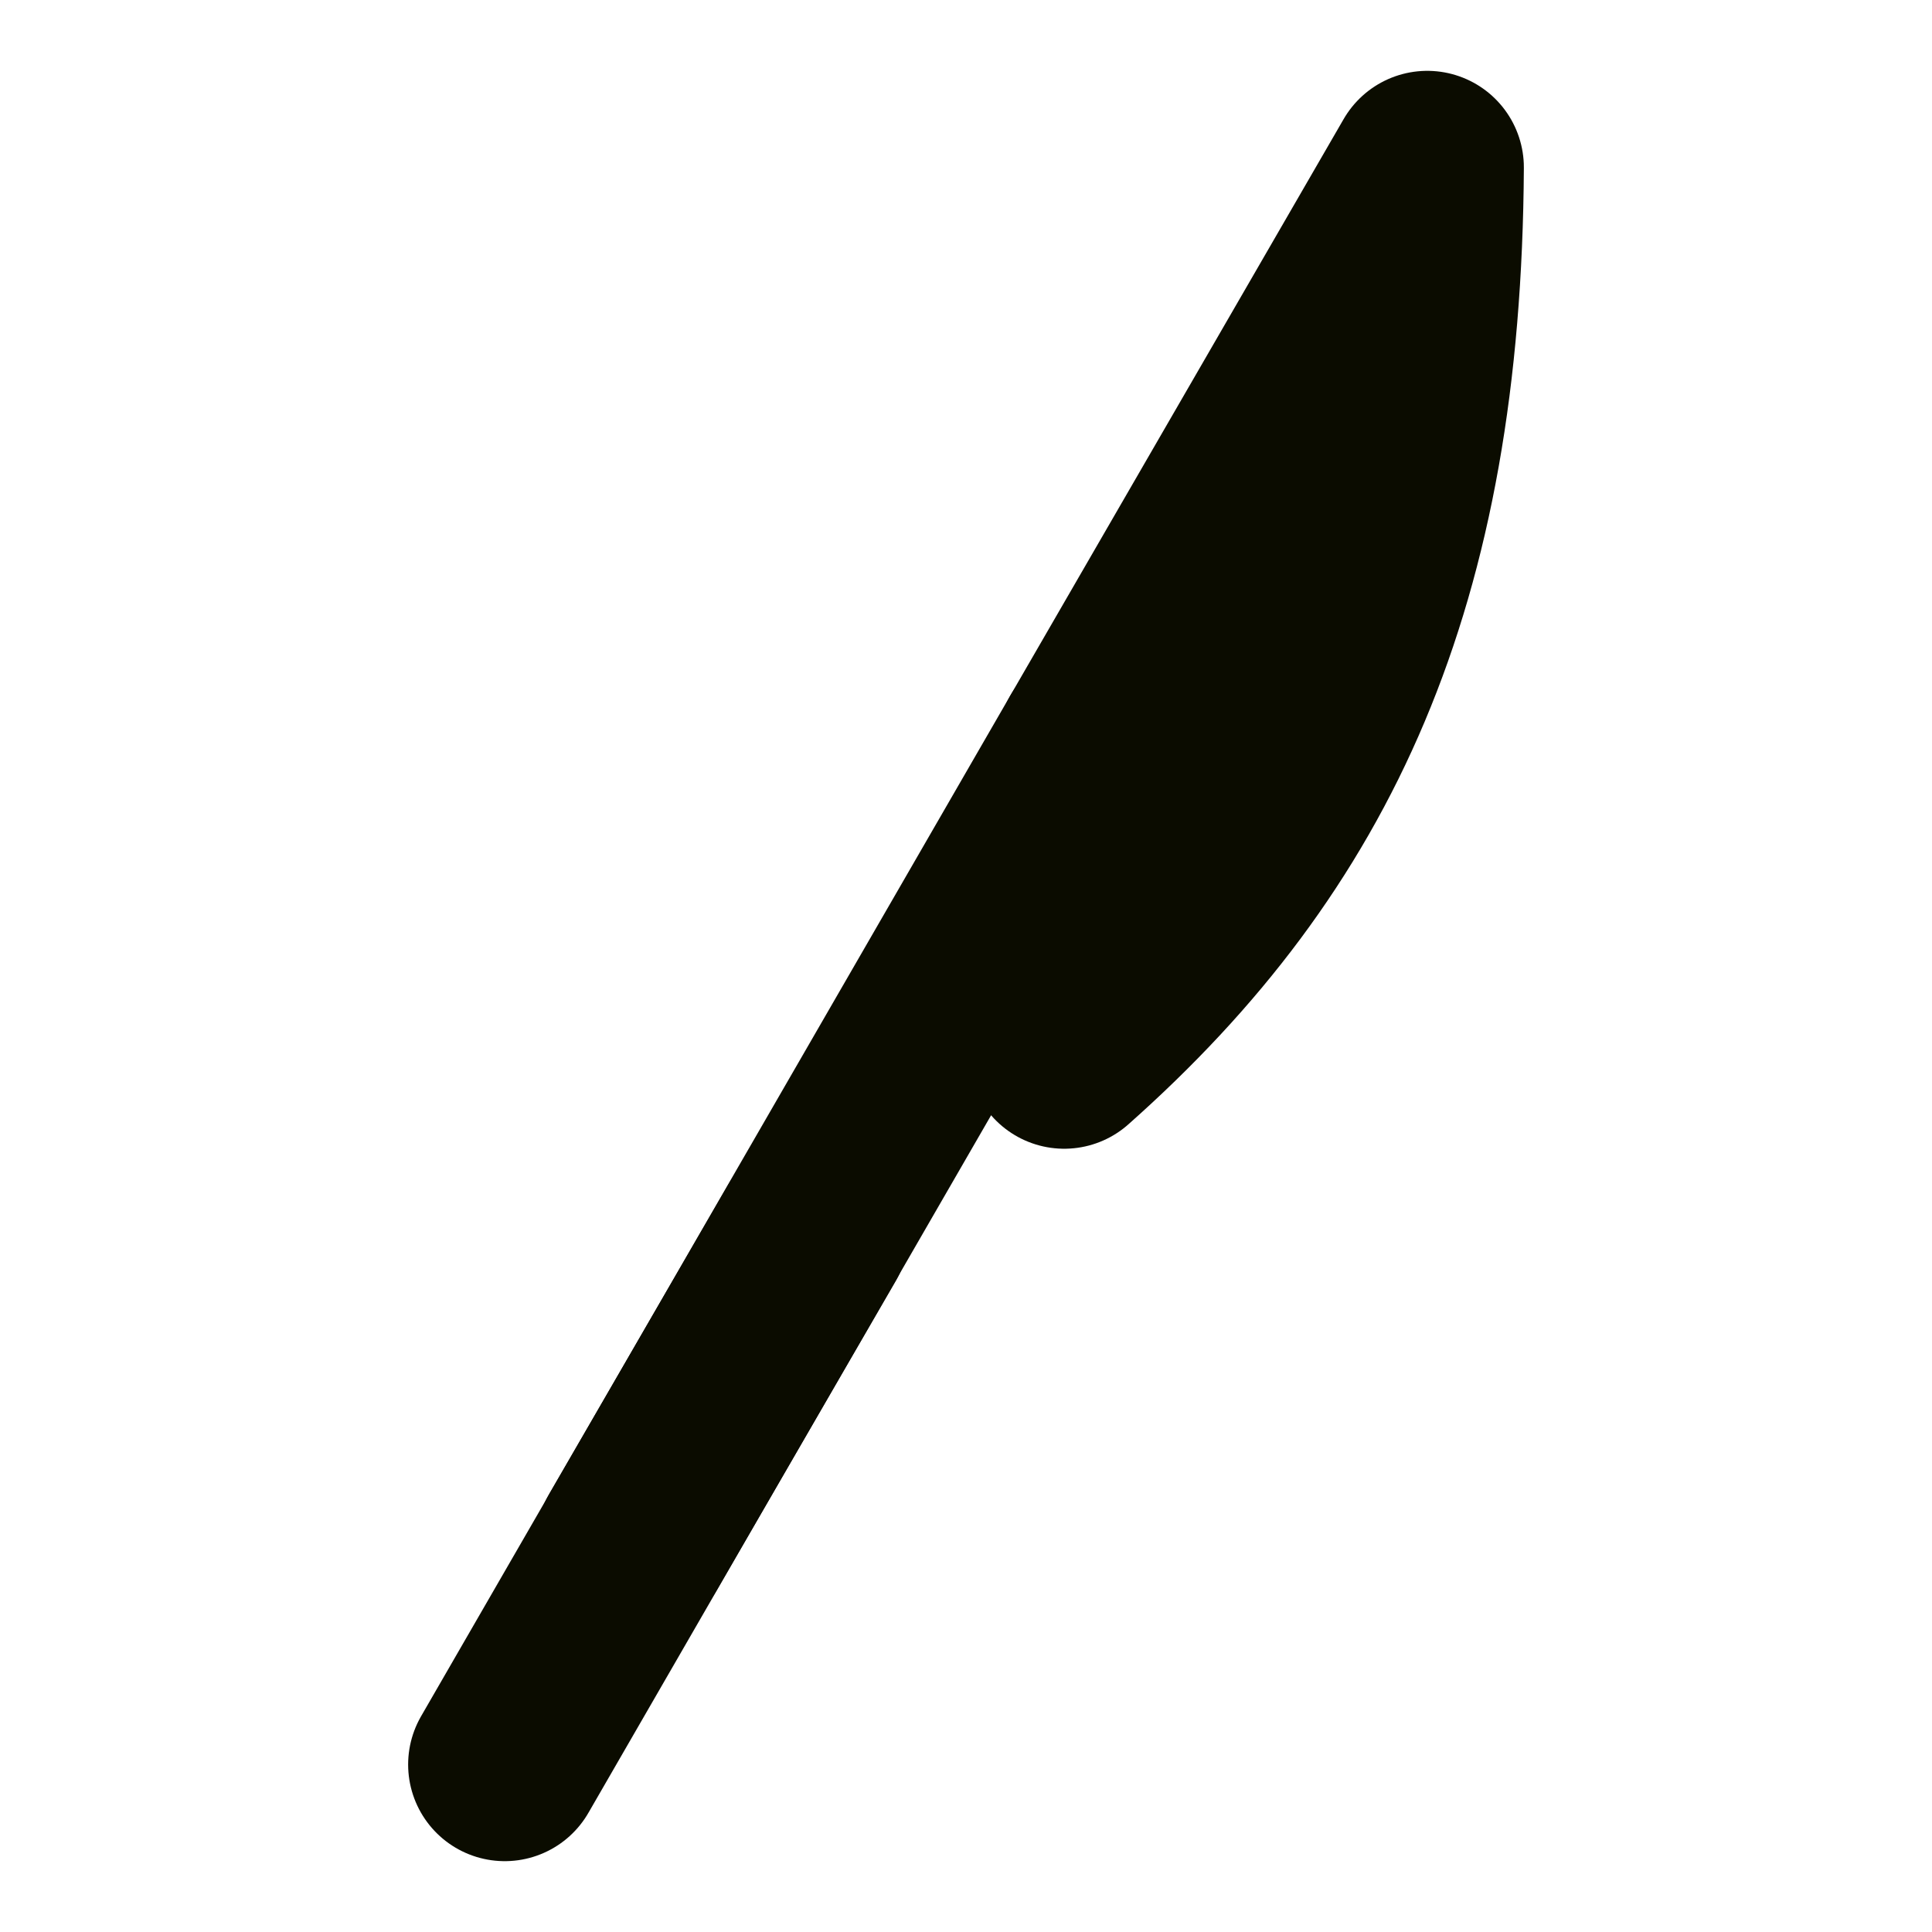
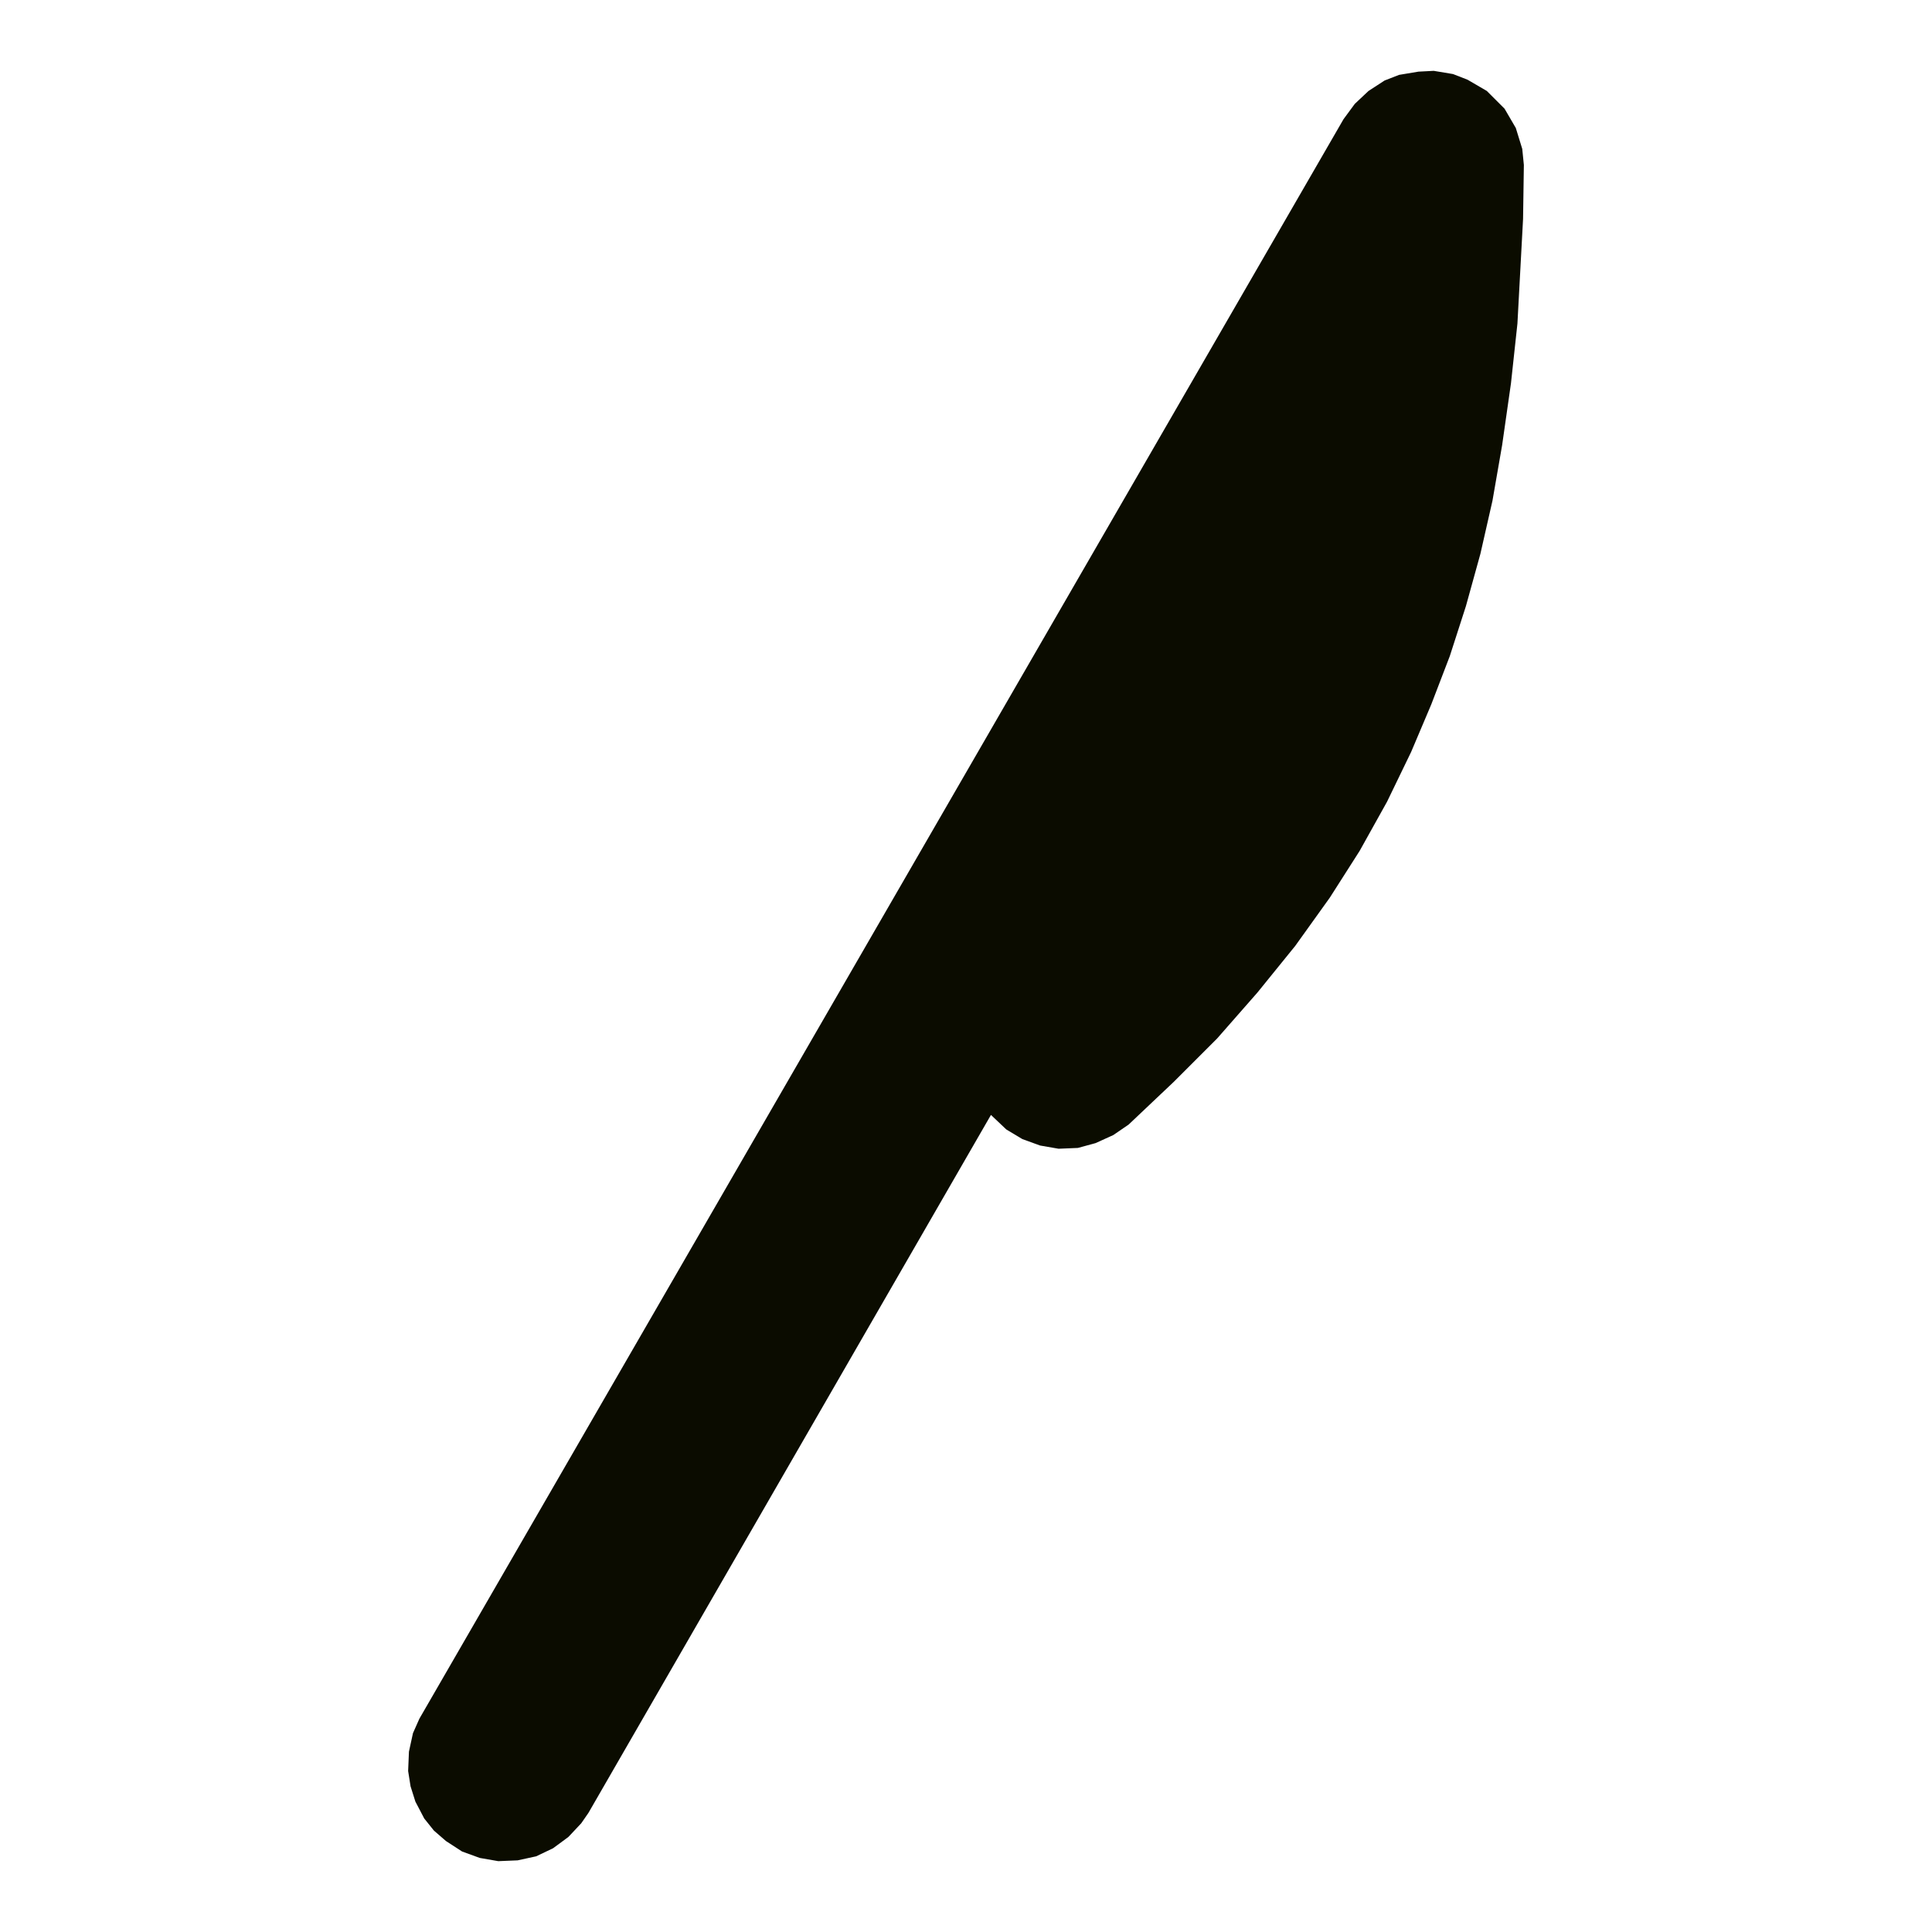
- <svg xmlns="http://www.w3.org/2000/svg" viewBox="0 0 24 24" fill="none" stroke="#0b0c00" stroke-width="2.4" stroke-linecap="round" stroke-linejoin="round">
-   <path d="M 6.27 21.92 L 13.59 9.24" />
-   <path d="M 13.59 9.24 L 17.73 2.08 C 17.7 7.21 16.23 10.4 13.22 13.07" />
-   <path d="M 10.09 15.31 L 7.86 19.16" />
+ <svg xmlns="http://www.w3.org/2000/svg" viewBox="0 0 24 24" fill="#0b0c00">
+   <path d="M12.31 13.85 7.31 22.52 7.22 22.65 7.06 22.82 6.87 22.96 6.66 23.06 6.43 23.11 6.19 23.12 5.96 23.08 5.74 23 5.54 22.87 5.39 22.74 5.27 22.59 5.16 22.38 5.1 22.19 5.07 22 5.08 21.76 5.13 21.53 5.21 21.35 16.69 1.48 16.83 1.29 17 1.13 17.2 1 17.38 0.93 17.62 0.89 17.81 0.88 18.05 0.92 18.23 0.99 18.47 1.13 18.58 1.24 18.69 1.35 18.83 1.59 18.91 1.85 18.93 2.05 18.92 2.72 18.85 4.02 18.77 4.76 18.66 5.53 18.54 6.22 18.39 6.88 18.21 7.53 18.01 8.15 17.78 8.75 17.53 9.34 17.23 9.96 16.89 10.57 16.52 11.15 16.09 11.75 15.62 12.33 15.12 12.9 14.58 13.44 14.02 13.97 13.83 14.1 13.61 14.2 13.39 14.26 13.15 14.27 12.92 14.23 12.7 14.15 12.5 14.03Z" />
</svg>
